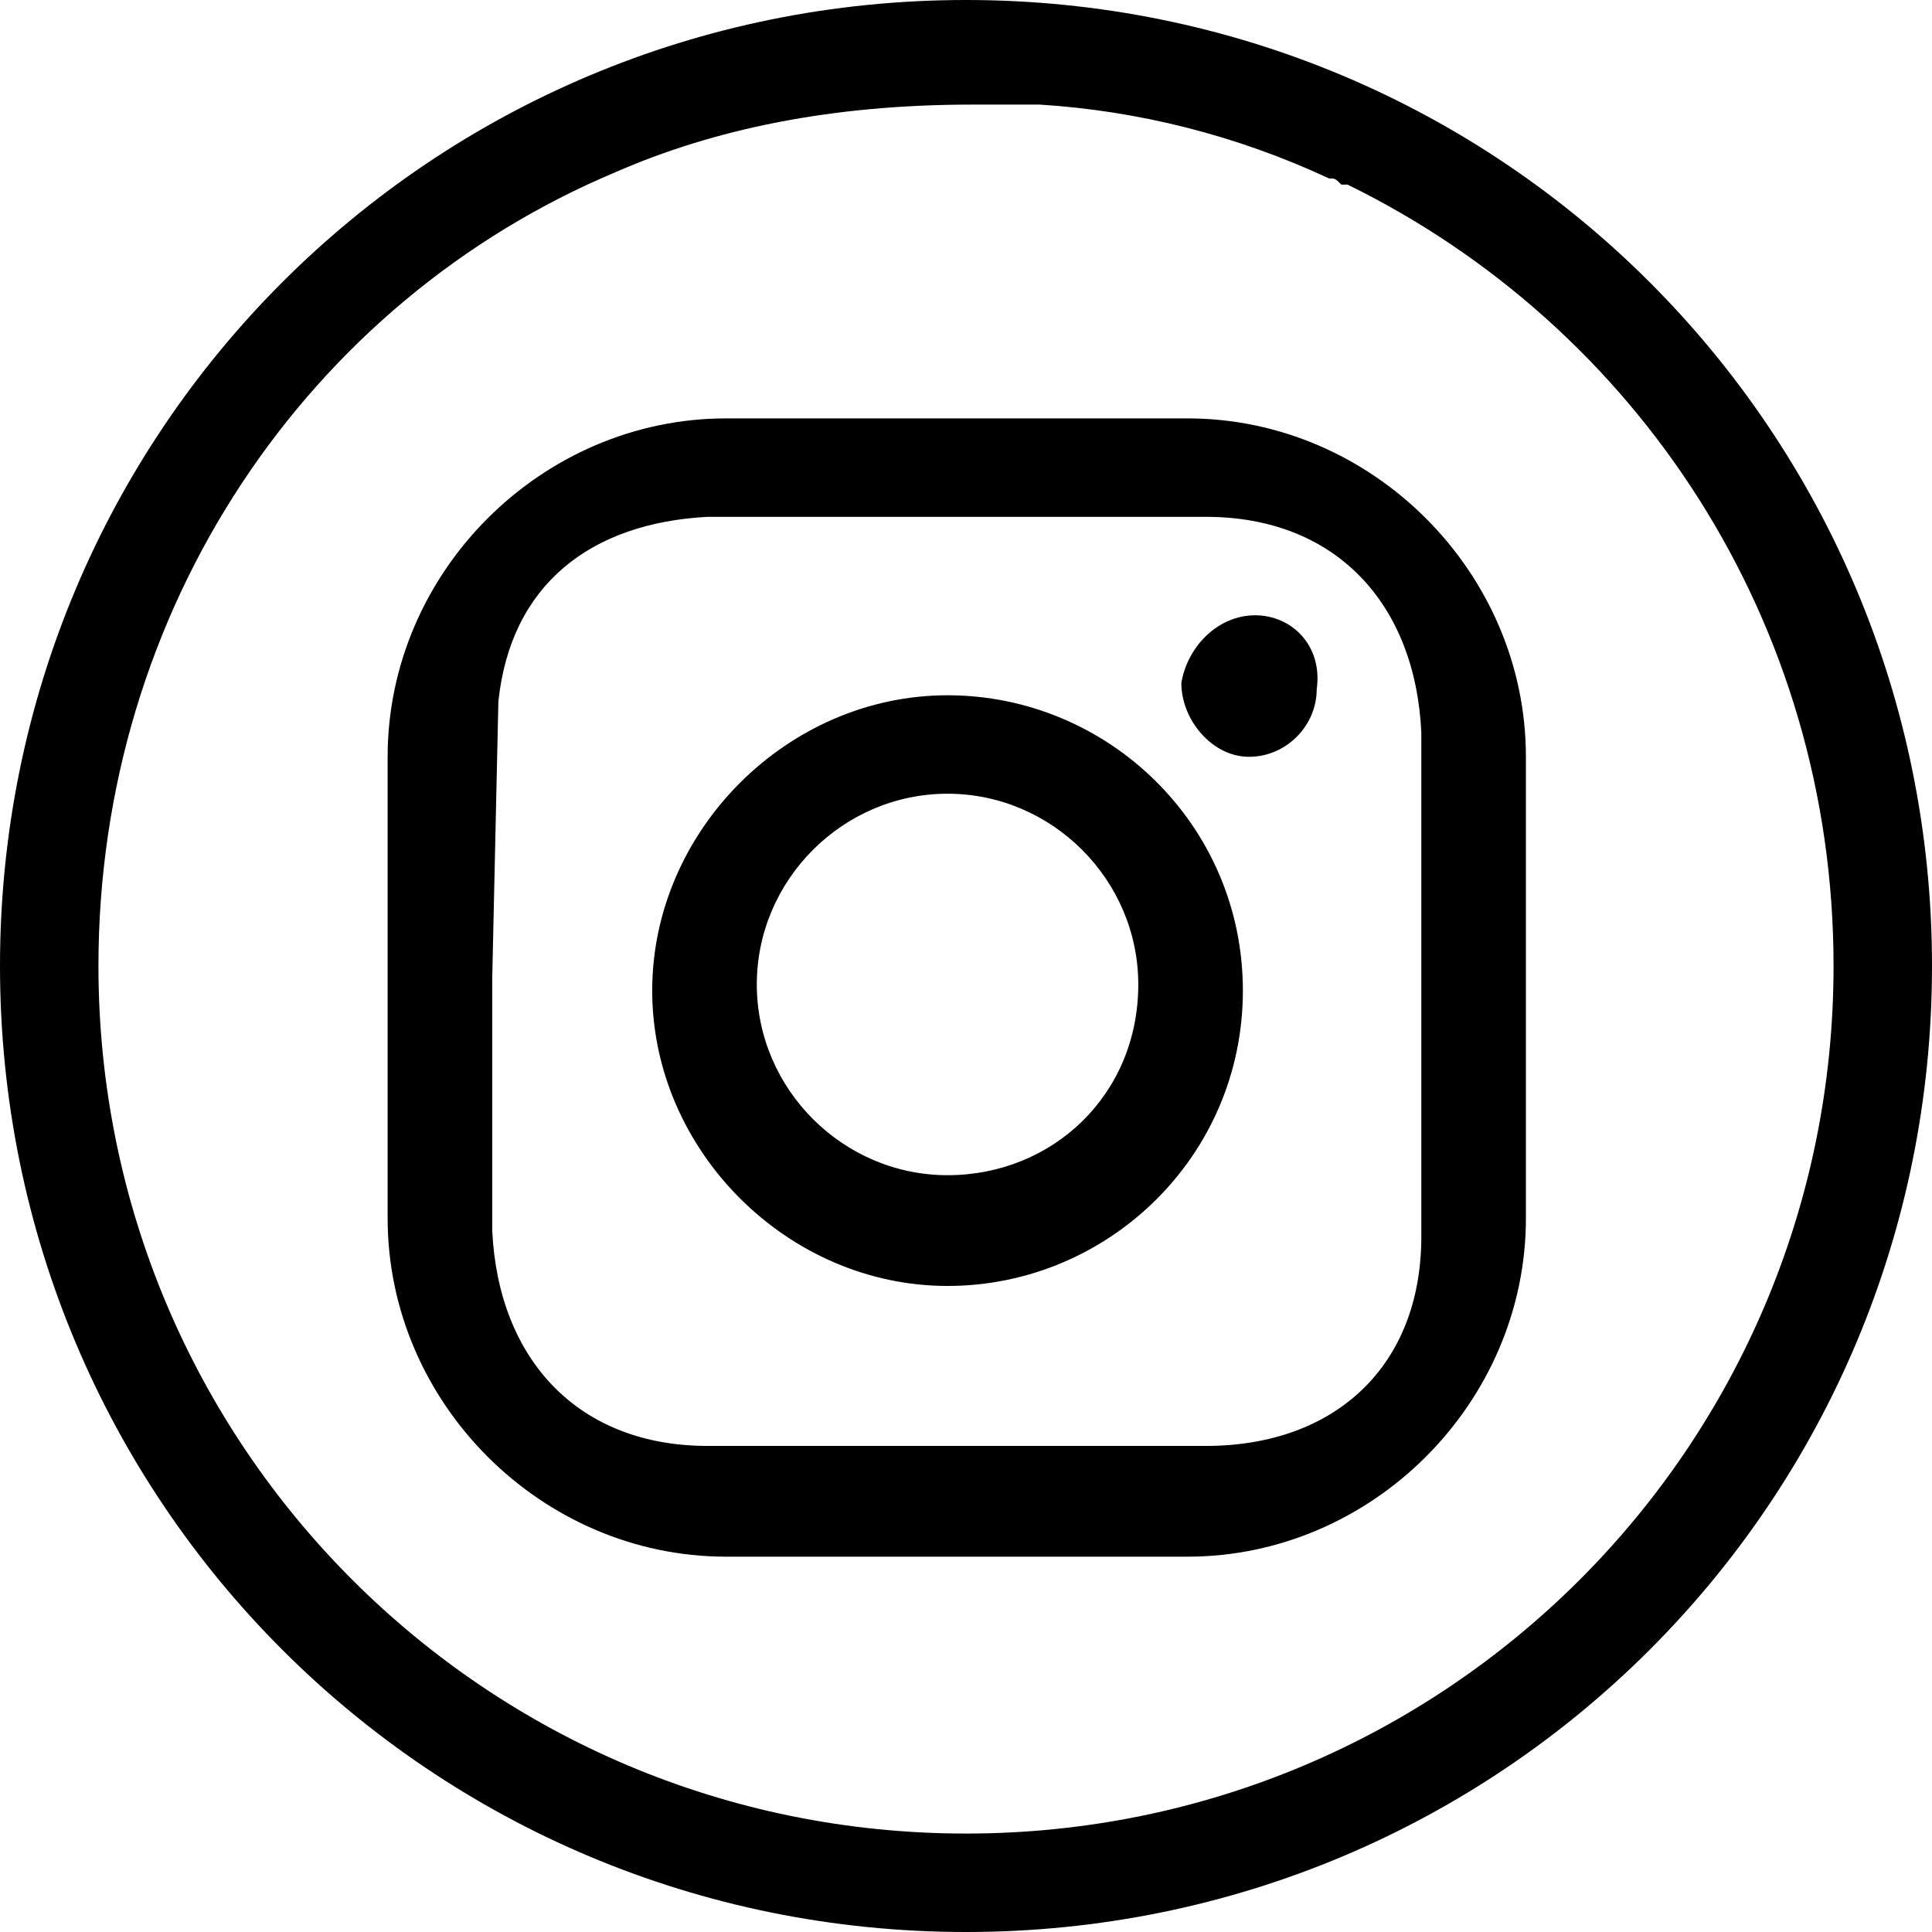
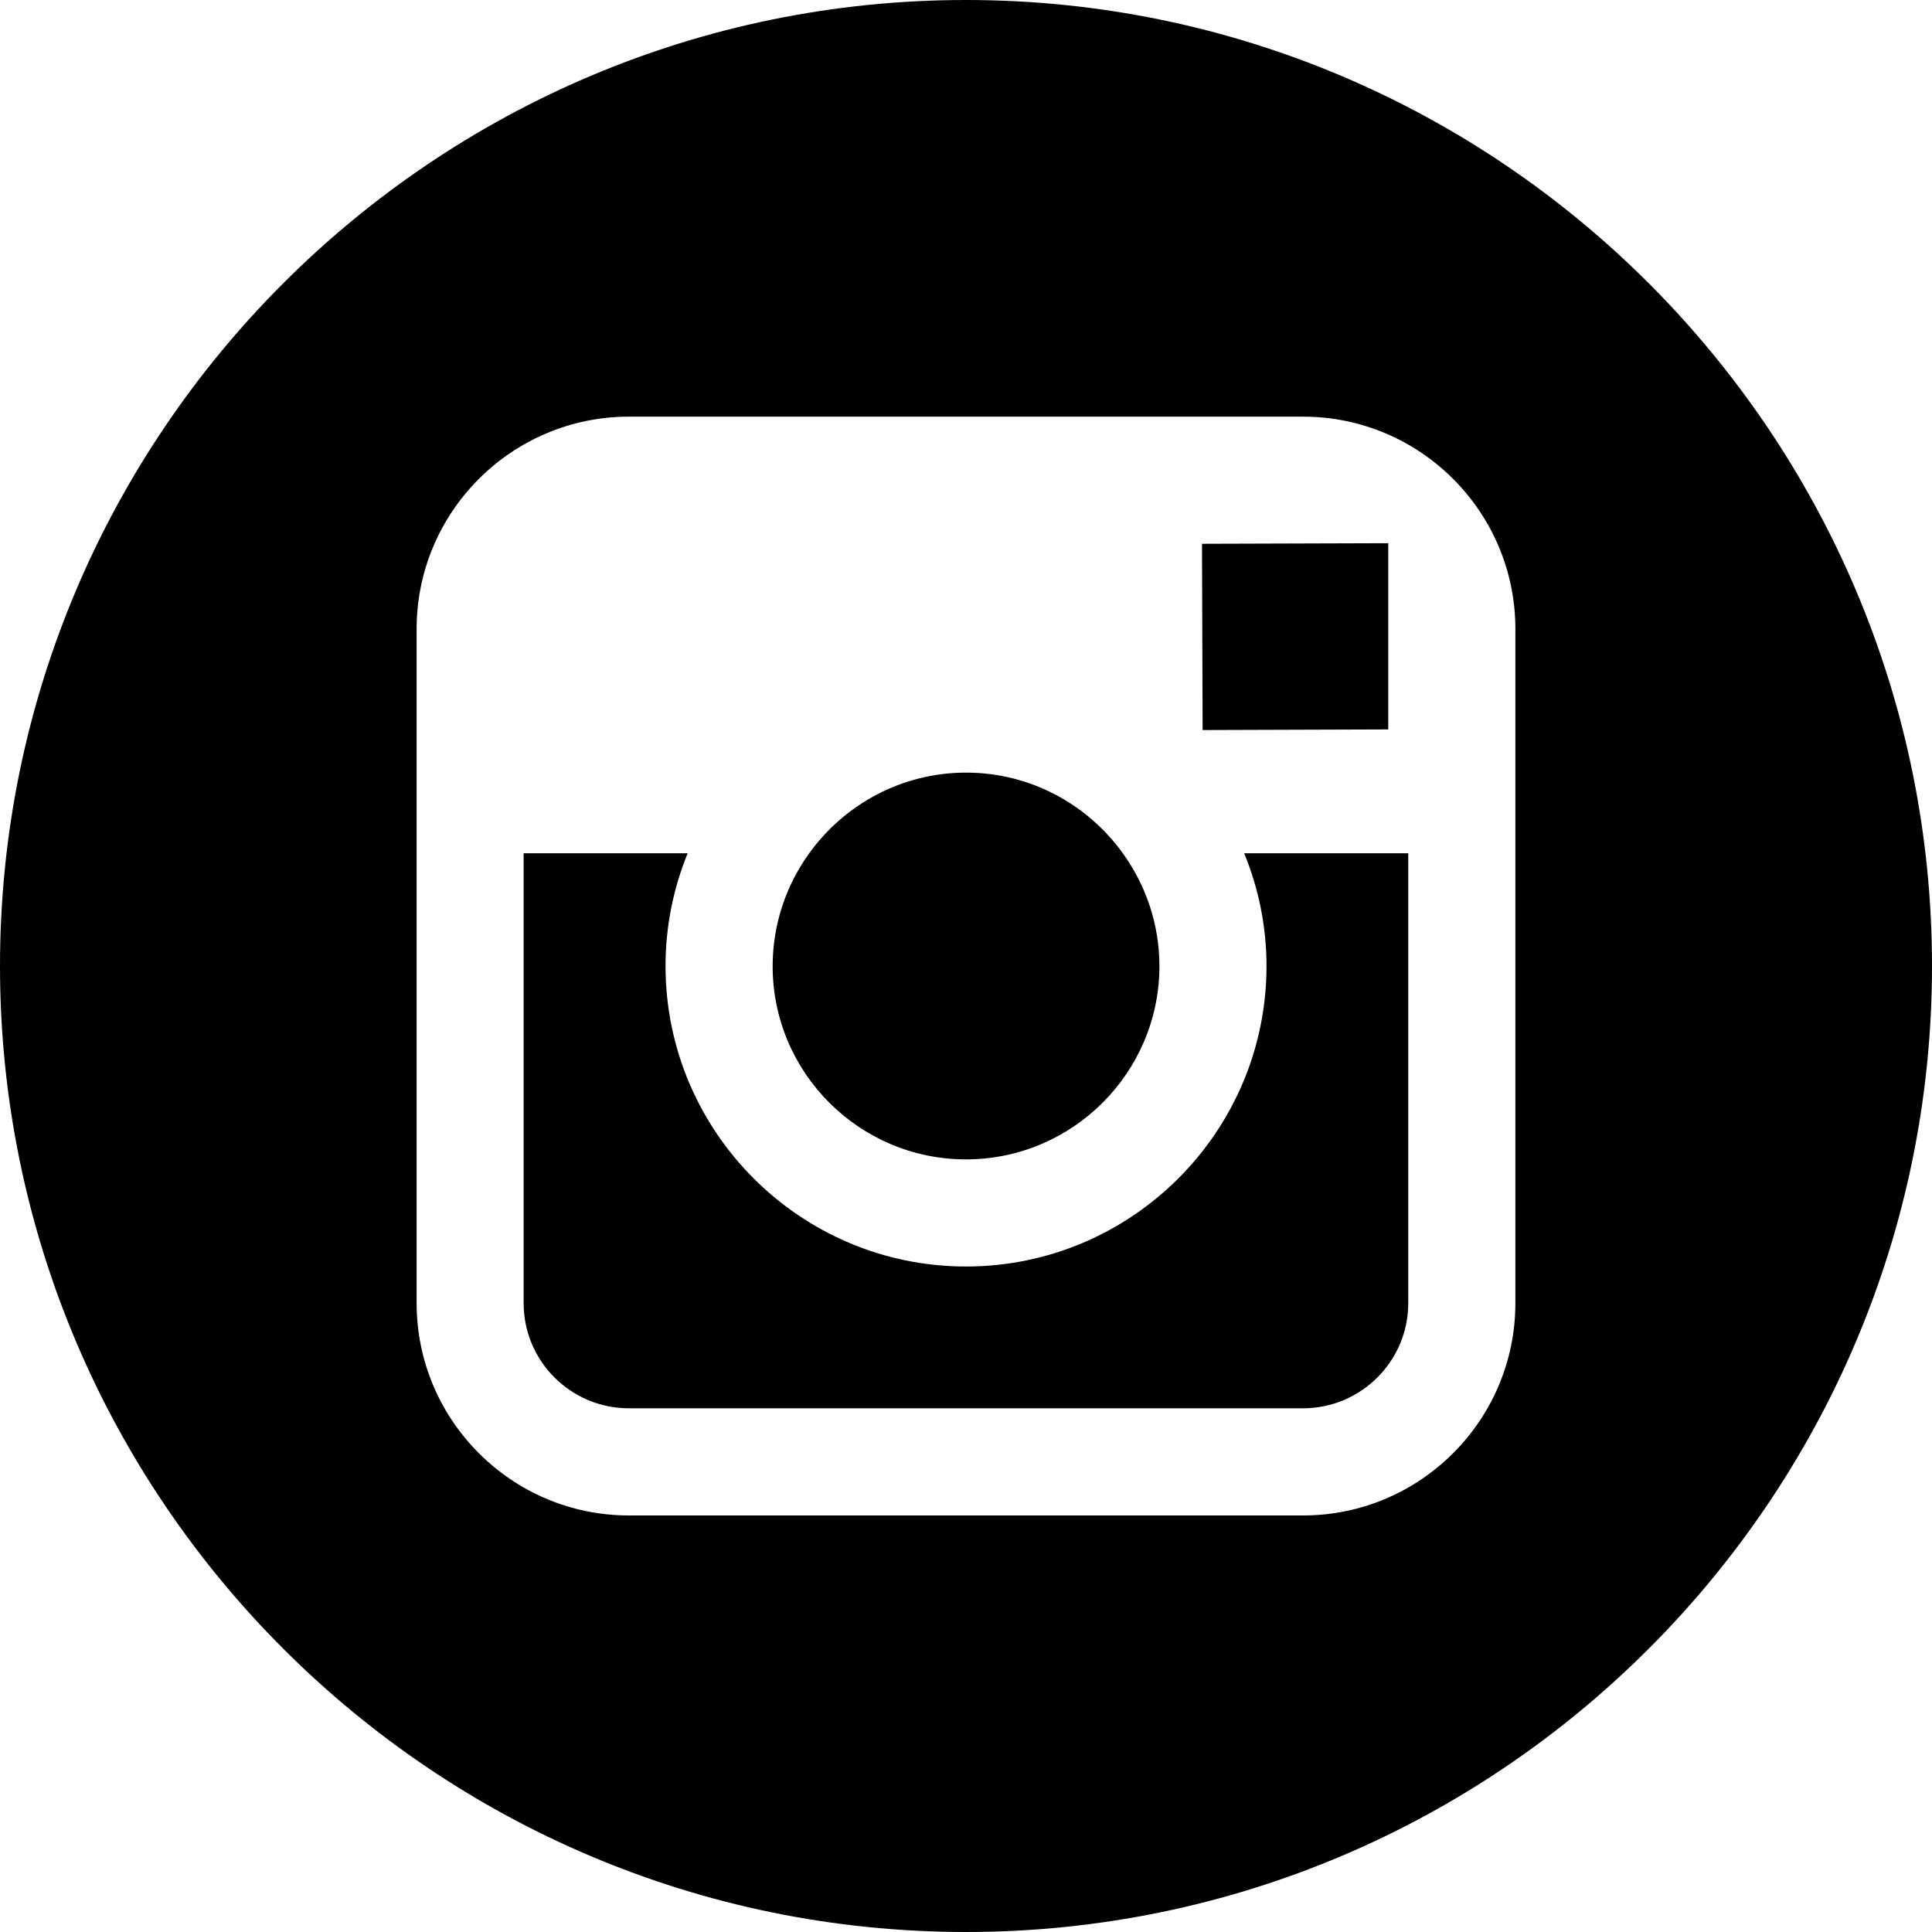
- <svg xmlns="http://www.w3.org/2000/svg" version="1.1" id="Layer_1" x="0px" y="0px" viewBox="0 0 31.4 31.4" style="enable-background:new 0 0 31.4 31.4;" xml:space="preserve">
+ <svg xmlns="http://www.w3.org/2000/svg" version="1.1" id="Capa_1" x="0px" y="0px" width="49.652px" height="49.652px" viewBox="0 0 49.652 49.652" style="enable-background:new 0 0 49.652 49.652;" xml:space="preserve">
  <g>
-     <path d="M15.4,11.3c-2.6,0-4.8,2.2-4.8,4.8c0,2.6,2.2,4.8,4.8,4.8c2.6,0,4.8-2.1,4.8-4.8C20.2,13.4,18,11.3,15.4,11.3z M15.4,19.1   c-1.7,0-3.1-1.4-3.1-3.1c0-1.7,1.4-3.1,3.1-3.1c1.7,0,3.1,1.4,3.1,3.1C18.5,17.8,17.1,19.1,15.4,19.1z" />
-     <path d="M20.4,10c-0.6,0-1.1,0.5-1.2,1.1c0,0.6,0.5,1.2,1.1,1.2c0.6,0,1.1-0.5,1.1-1.1C21.5,10.5,21,10,20.4,10z" />
-     <path d="M19.3,6.8h-7.5c-3,0-5.5,2.5-5.5,5.5v7.5c0,3,2.5,5.5,5.5,5.5h7.5c3,0,5.5-2.5,5.5-5.5v-7.5C24.8,9.3,22.3,6.8,19.3,6.8z    M23.1,20.1c0,2.1-1.4,3.4-3.5,3.4c-2.7,0-5.4,0-8.1,0c-2.1,0-3.4-1.4-3.5-3.5c0-1.4,0-2.7,0-4.1l0.1-4.5c0.2-1.9,1.5-2.9,3.4-3   c2.7,0,5.4,0,8.1,0c2.1,0,3.4,1.4,3.5,3.5C23.1,14.7,23.1,17.4,23.1,20.1z" />
-     <path d="M15.7,0C7,0,0,7,0,15.7s7,15.7,15.7,15.7c8.7,0,15.7-7,15.7-15.7S24.4,0,15.7,0z M15.7,29.8c-7.8,0-14.1-6.3-14.1-14.1   C1.6,9.9,5,4.9,10,2.8c1.6-0.7,3.5-1.1,5.8-1.1c0.3,0,0.7,0,1.1,0c1.6,0.1,3.2,0.5,4.7,1.2c0.1,0,0.1,0,0.2,0.1   C21.8,3,21.9,3,21.9,3c4.7,2.3,7.9,7.1,7.9,12.7C29.8,23.5,23.5,29.8,15.7,29.8z" />
+     <g>
+       <g>
+         <path d="M24.825,29.796c2.739,0,4.972-2.229,4.972-4.97c0-1.082-0.354-2.081-0.94-2.897c-0.903-1.252-2.371-2.073-4.029-2.073     c-1.659,0-3.126,0.82-4.031,2.072c-0.588,0.816-0.939,1.815-0.94,2.897C19.854,27.566,22.085,29.796,24.825,29.796z" />
+         <polygon points="35.678,18.746 35.678,14.58 35.678,13.96 35.055,13.962 30.891,13.975 30.907,18.762    " />
+         <path d="M24.826,0C11.137,0,0,11.137,0,24.826c0,13.688,11.137,24.826,24.826,24.826c13.688,0,24.826-11.138,24.826-24.826     C49.652,11.137,38.516,0,24.826,0z M38.945,21.929v11.56c0,3.011-2.448,5.458-5.457,5.458H16.164     c-3.01,0-5.457-2.447-5.457-5.458v-11.56v-5.764c0-3.01,2.447-5.457,5.457-5.457h17.323c3.01,0,5.458,2.447,5.458,5.457V21.929z" />
+         <path d="M32.549,24.826c0,4.257-3.464,7.723-7.723,7.723c-4.259,0-7.722-3.466-7.722-7.723c0-1.024,0.204-2.003,0.568-2.897     h-4.215v11.56c0,1.494,1.213,2.704,2.706,2.704h17.323c1.491,0,2.706-1.21,2.706-2.704v-11.56h-4.217     C32.342,22.823,32.549,23.802,32.549,24.826z" />
+       </g>
+     </g>
  </g>
+   <g>
+ </g>
+   <g>
+ </g>
+   <g>
+ </g>
+   <g>
+ </g>
+   <g>
+ </g>
+   <g>
+ </g>
+   <g>
+ </g>
+   <g>
+ </g>
+   <g>
+ </g>
+   <g>
+ </g>
+   <g>
+ </g>
+   <g>
+ </g>
+   <g>
+ </g>
+   <g>
+ </g>
+   <g>
+ </g>
</svg>
